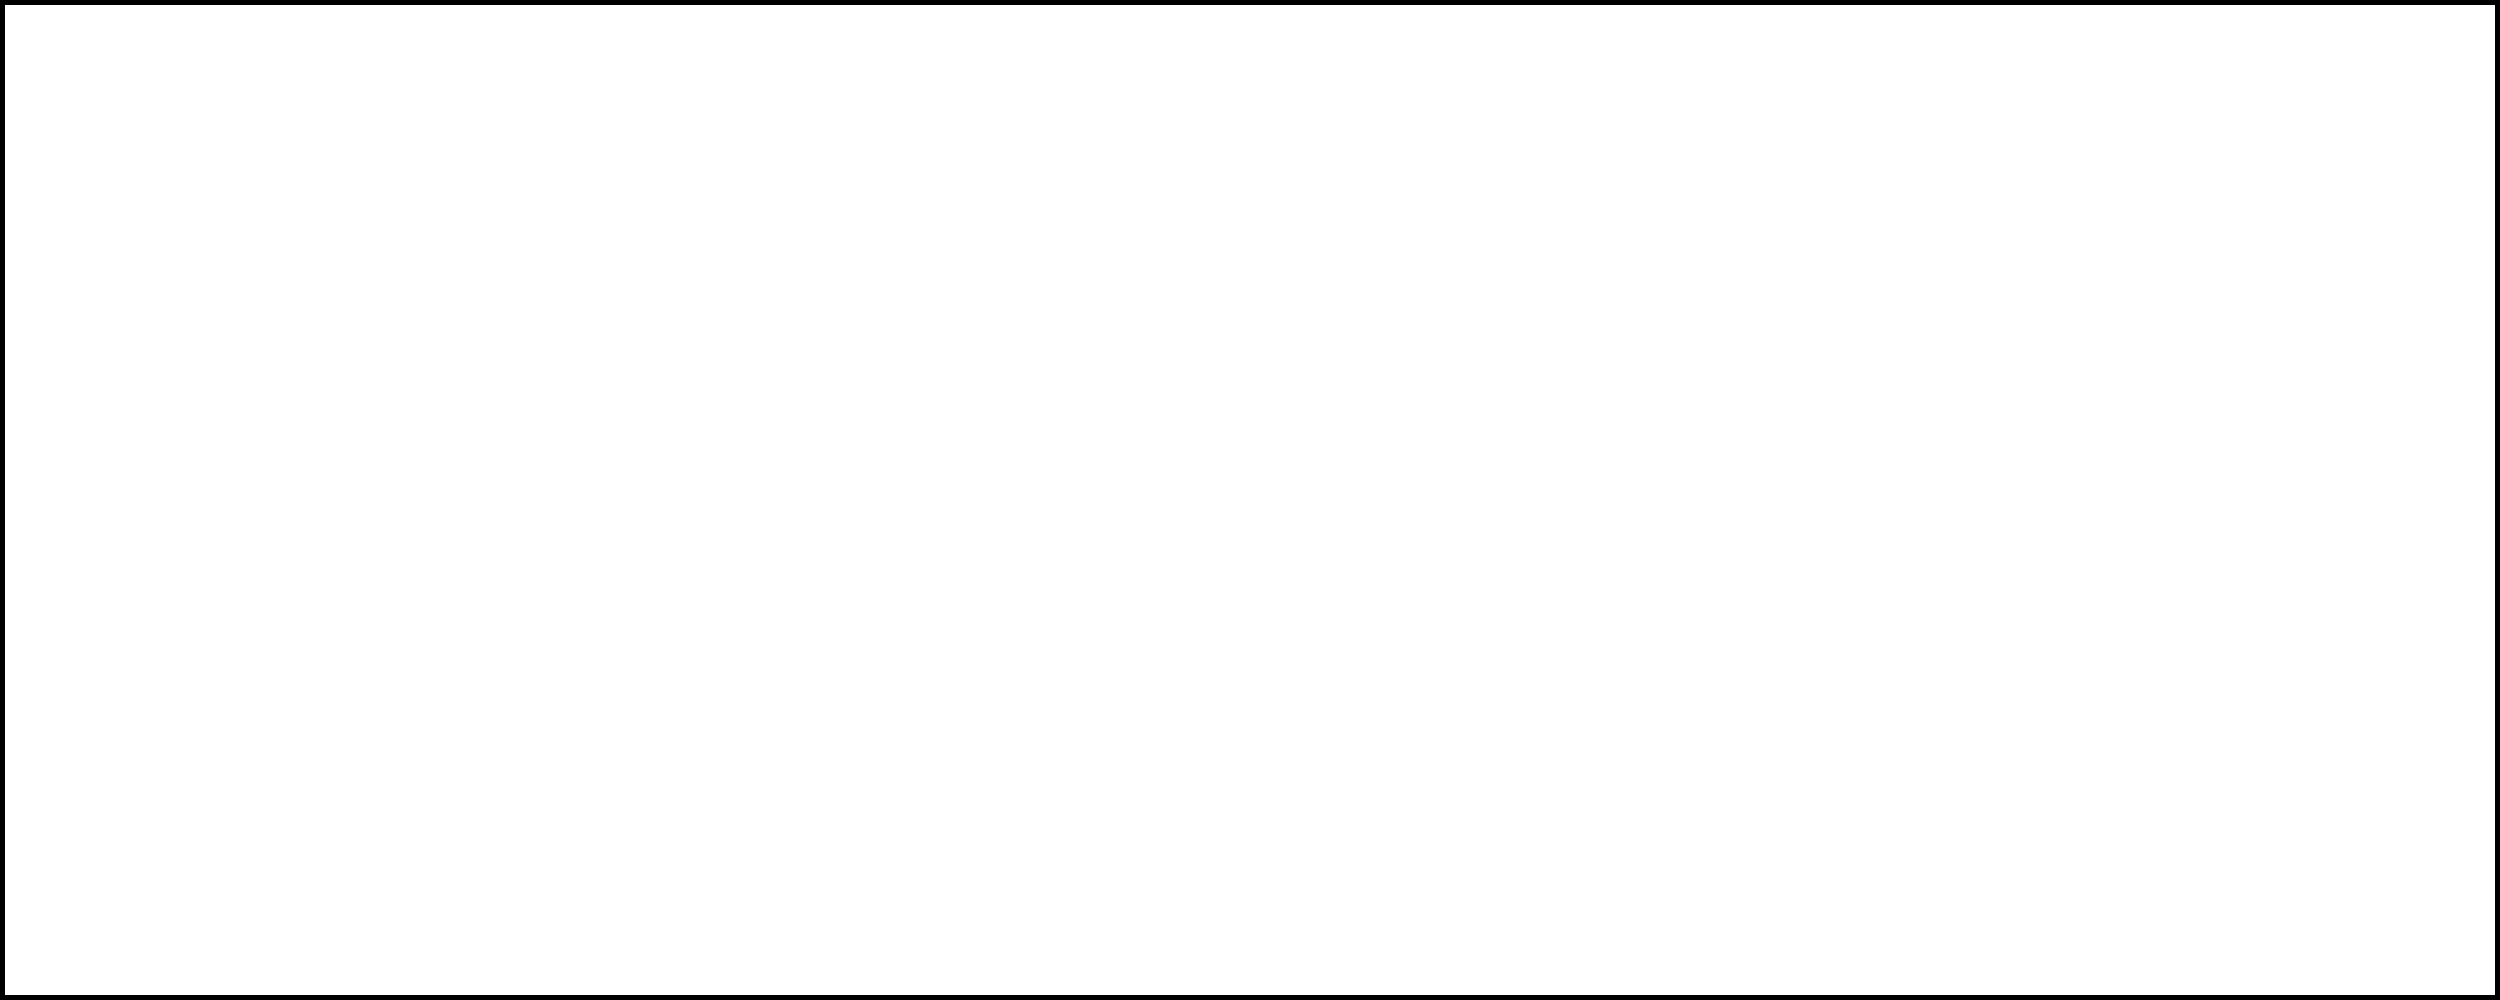
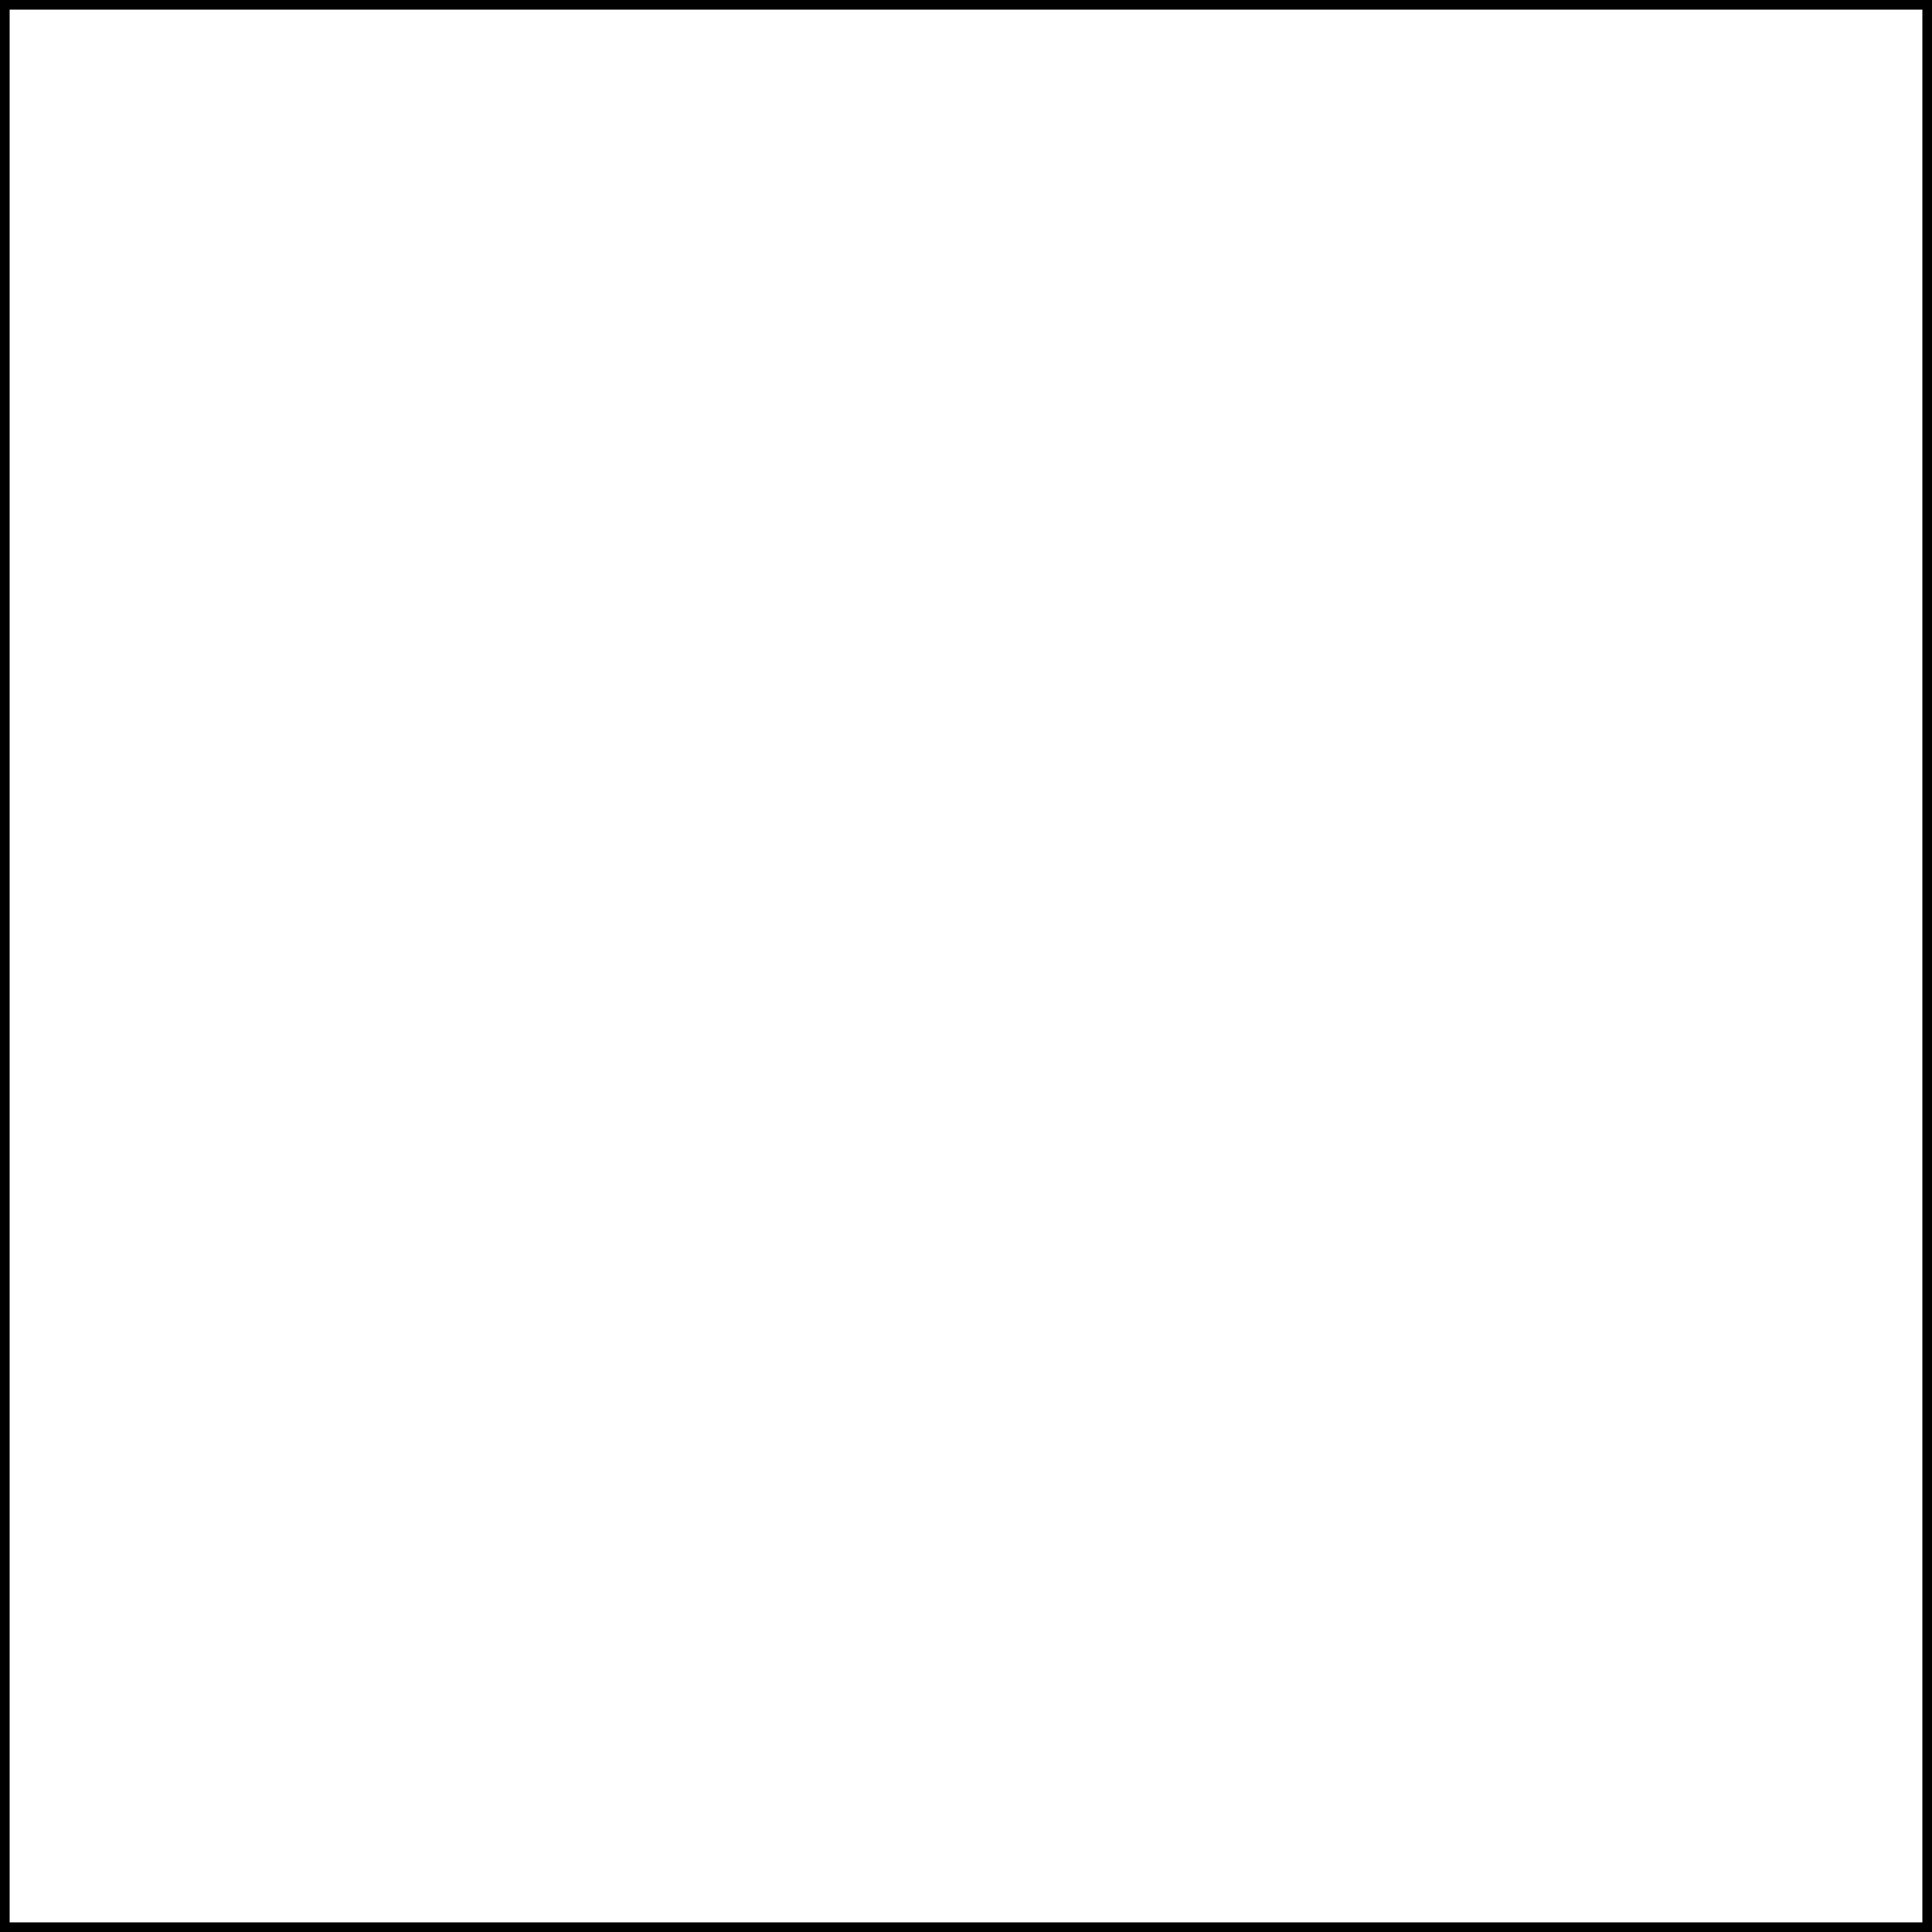
- <svg xmlns="http://www.w3.org/2000/svg" baseProfile="tiny" height="10 mm" width="25 mm" viewBox="0 0 25 10" version="1.1" stroke="black" stroke-width=".1" fill="none">
-   <path d="M0 0 L5 0 L10 0 L20.549 0 L24.467 0 L24.487 0 L24.591 0 L24.693 0 L24.795 0 L24.897 0 L25 0 L25 10 L24.846 10 L24.693 10 L24.541 10 L24.39 10 L24.237 10 L24.083 10 L23.926 10 L23.766 10 L23.602 10 L23.433 10 L23.257 10 L23.073 10 L22.88 10 L22.675 10 L22.458 10 L22.224 10 L21.971 10 L21.696 10 L21.392 10 L21.054 10 L20.802 10 L10 10 L5 10 L0 10 L0 5 z" />
+ <svg xmlns="http://www.w3.org/2000/svg" baseProfile="tiny" height="10 mm" width="10 mm" viewBox="0 0 10 10" version="1.1" stroke="black" stroke-width=".1" fill="none">
+   <path d="M0 0 L5 0 L10 0 L10 5 L10 10 L5 10 L0 10 L0 5 z" />
</svg>
